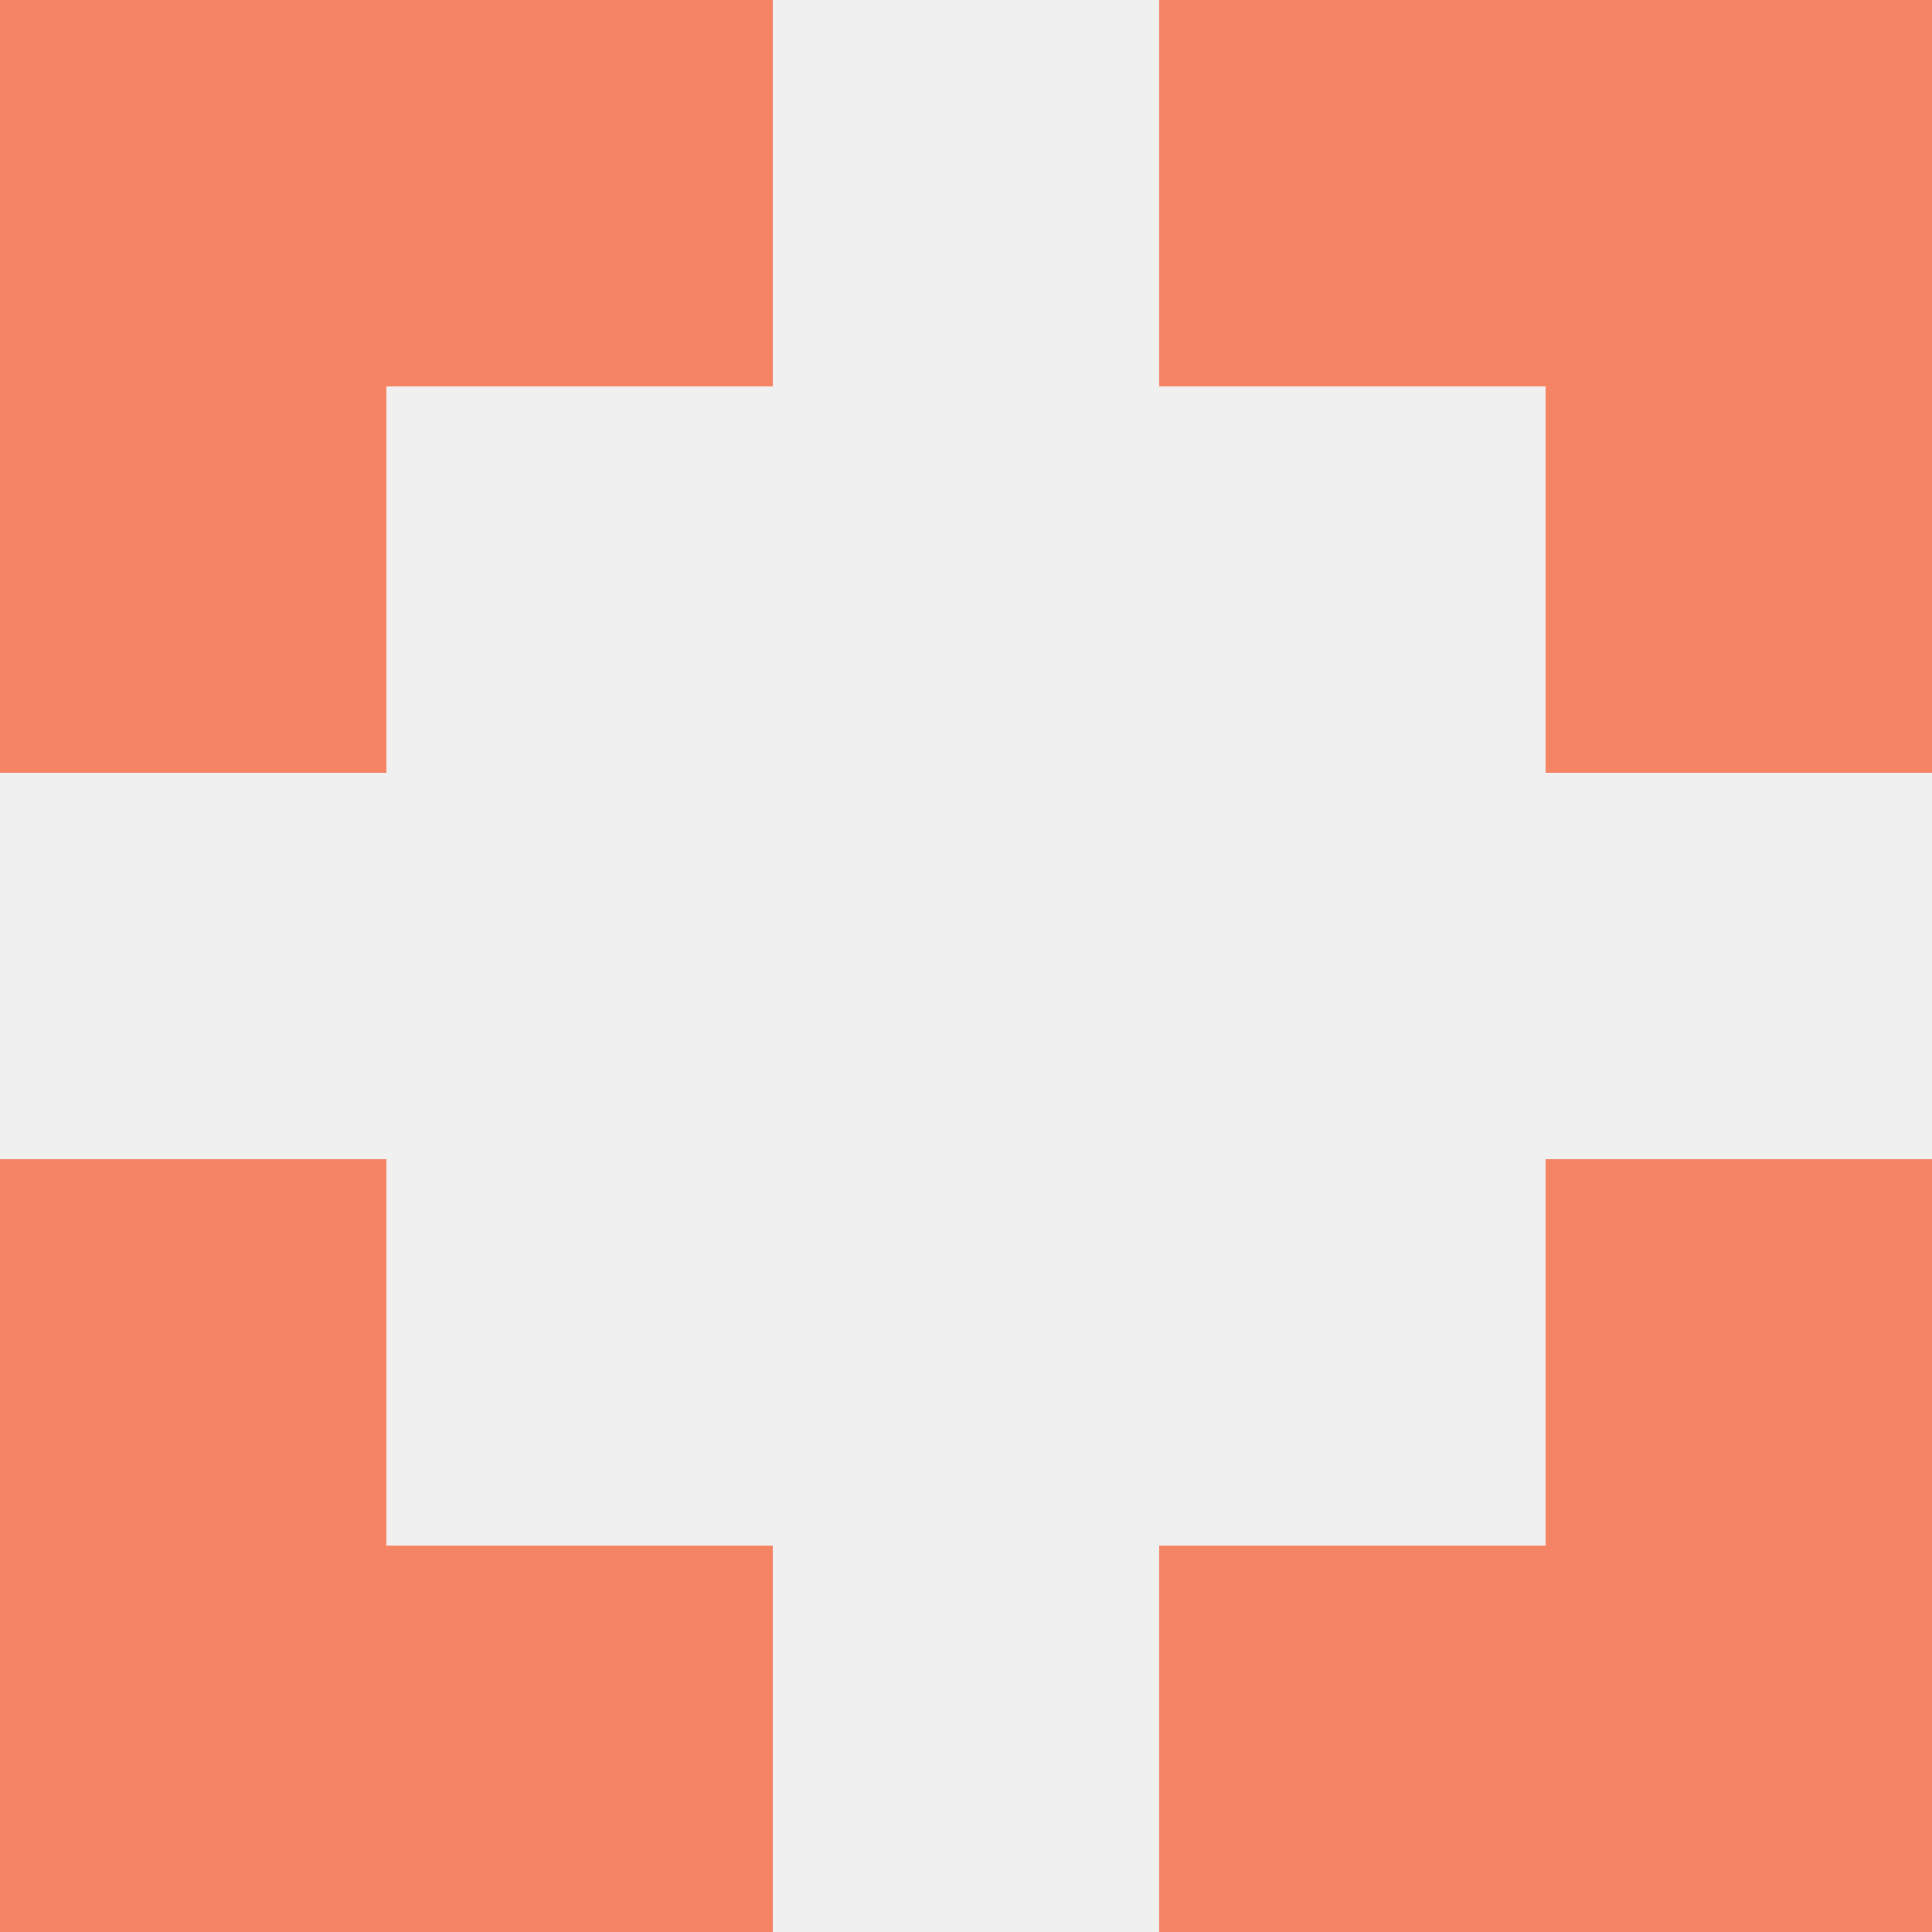
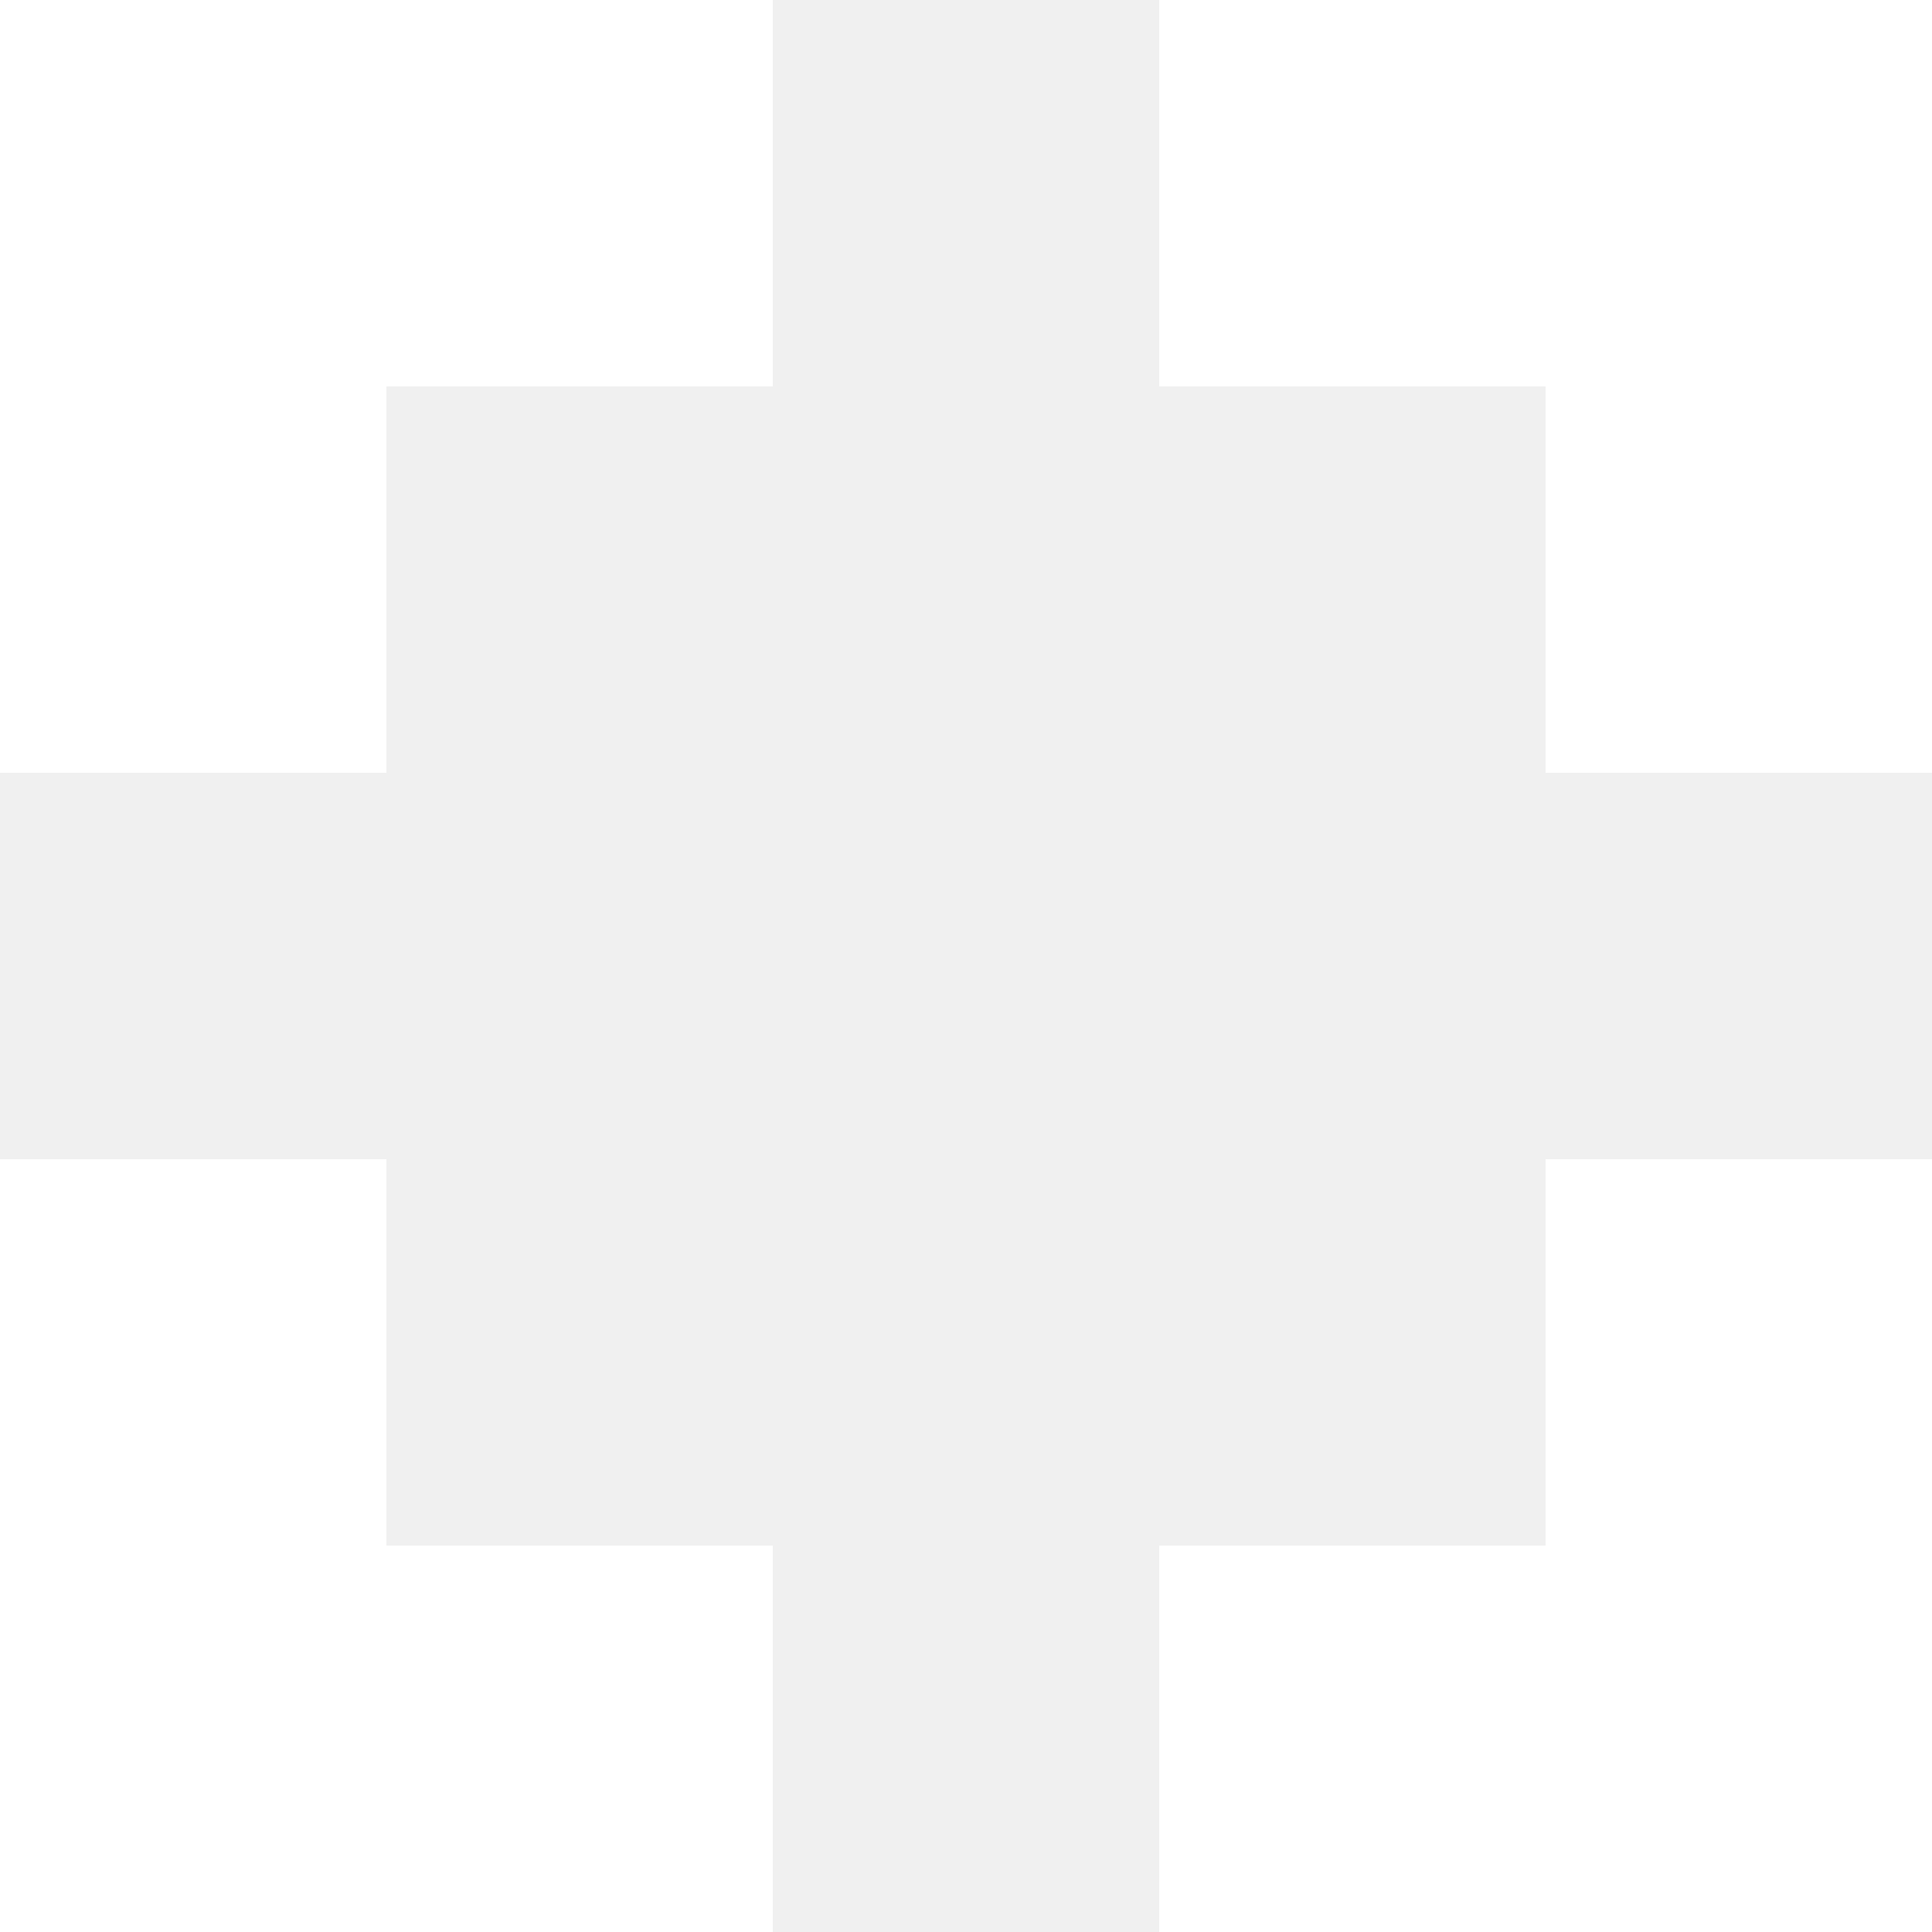
<svg xmlns="http://www.w3.org/2000/svg" version="1.0" id="Ebene_1" x="0px" y="0px" viewBox="0 0 15 15" style="enable-background:new 0 0 15 15;" xml:space="preserve">
  <style type="text/css">
- 	.st0{fill:#F58465;}
+ 	.st0{fill:#fff;}
</style>
  <g id="XMLID_1_">
    <polygon id="XMLID_3_" class="st0" points="0,0 0,3 0,6 3,6 3,3 6,3 6,0 3,0  " />
    <polygon id="XMLID_11_" class="st0" points="3,9 0,9 0,12 0,15 3,15 6,15 6,12 3,12  " />
    <polygon id="XMLID_12_" class="st0" points="12,12 9,12 9,15 12,15 15,15 15,12 15,9 12,9  " />
    <polygon id="XMLID_13_" class="st0" points="12,0 9,0 9,3 12,3 12,6 15,6 15,3 15,0  " />
  </g>
</svg>
